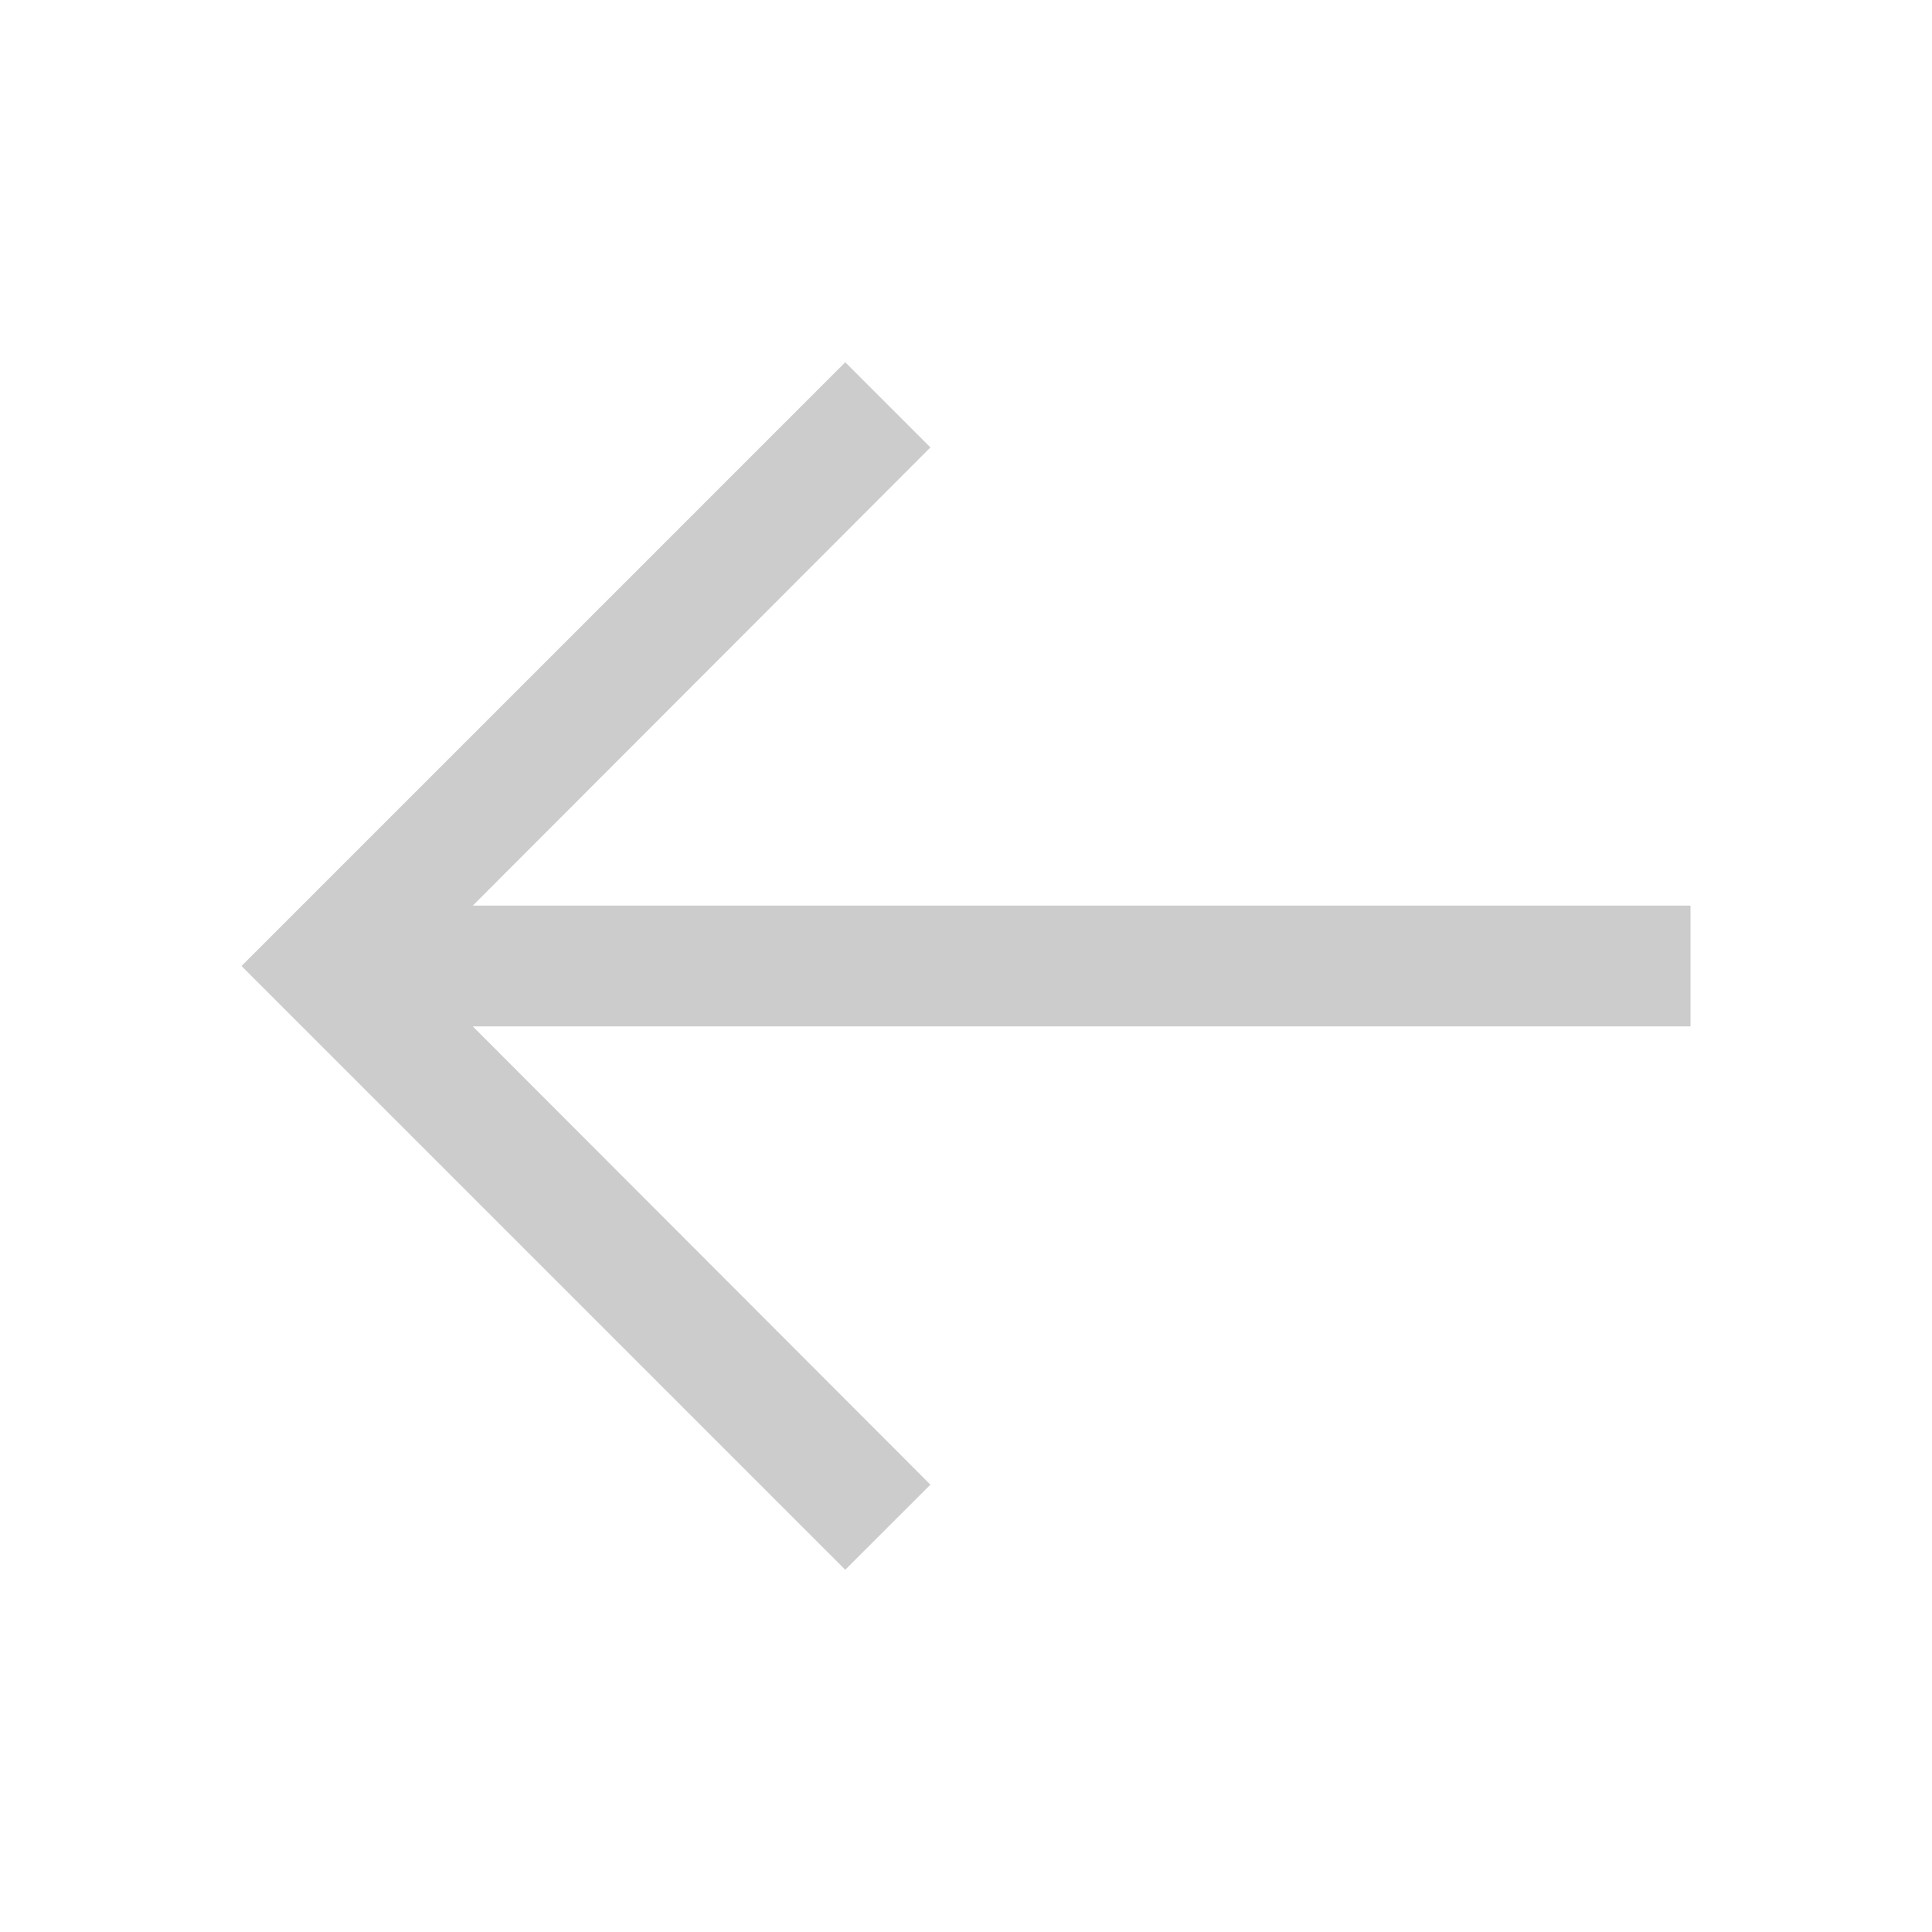
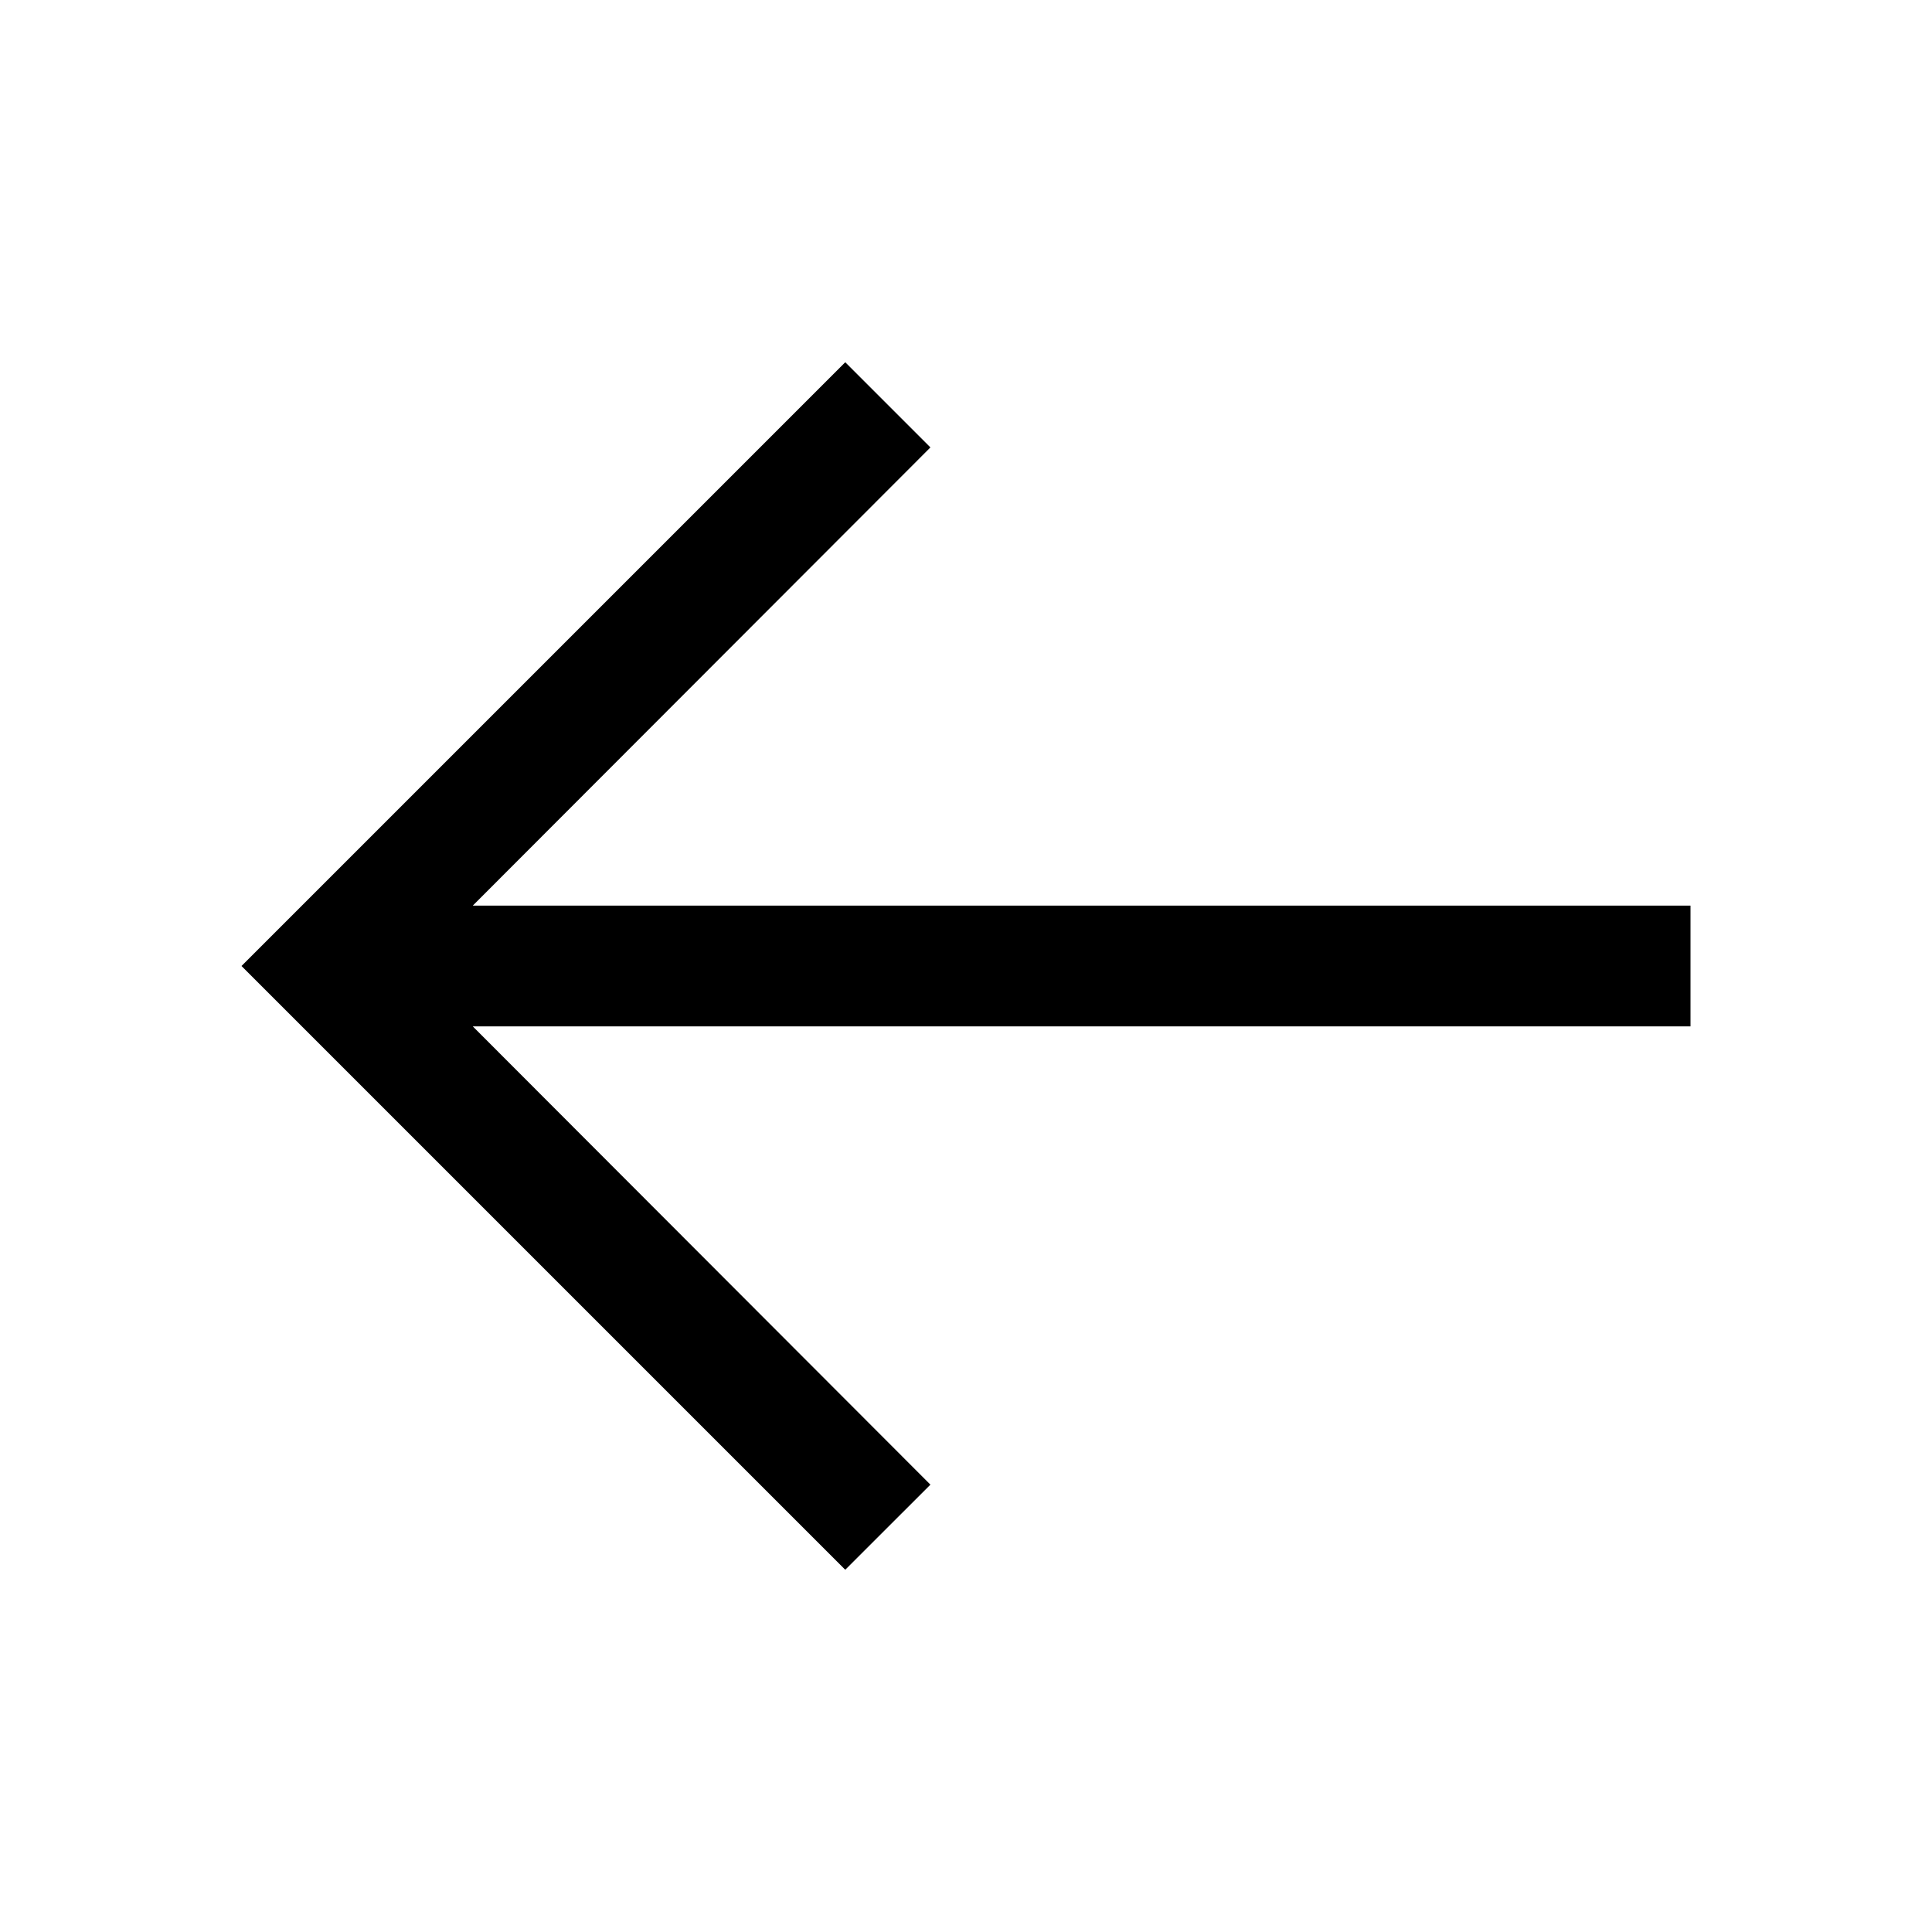
<svg xmlns="http://www.w3.org/2000/svg" viewBox="0 0 24 24">
  <g fill="none">
    <g>
-       <path d="M10.5 19.5L11.558 18.443L5.873 12.75H21V11.25H5.873L11.558 5.558L10.5 4.5L3 12L10.5 19.5Z" fill="currentColor" fill-opacity="0.2" />
+       <path d="M10.5 19.5L11.558 18.443L5.873 12.75H21V11.25H5.873L11.558 5.558L10.5 4.5L3 12L10.5 19.5Z" fill="currentColor" />
    </g>
  </g>
</svg>
